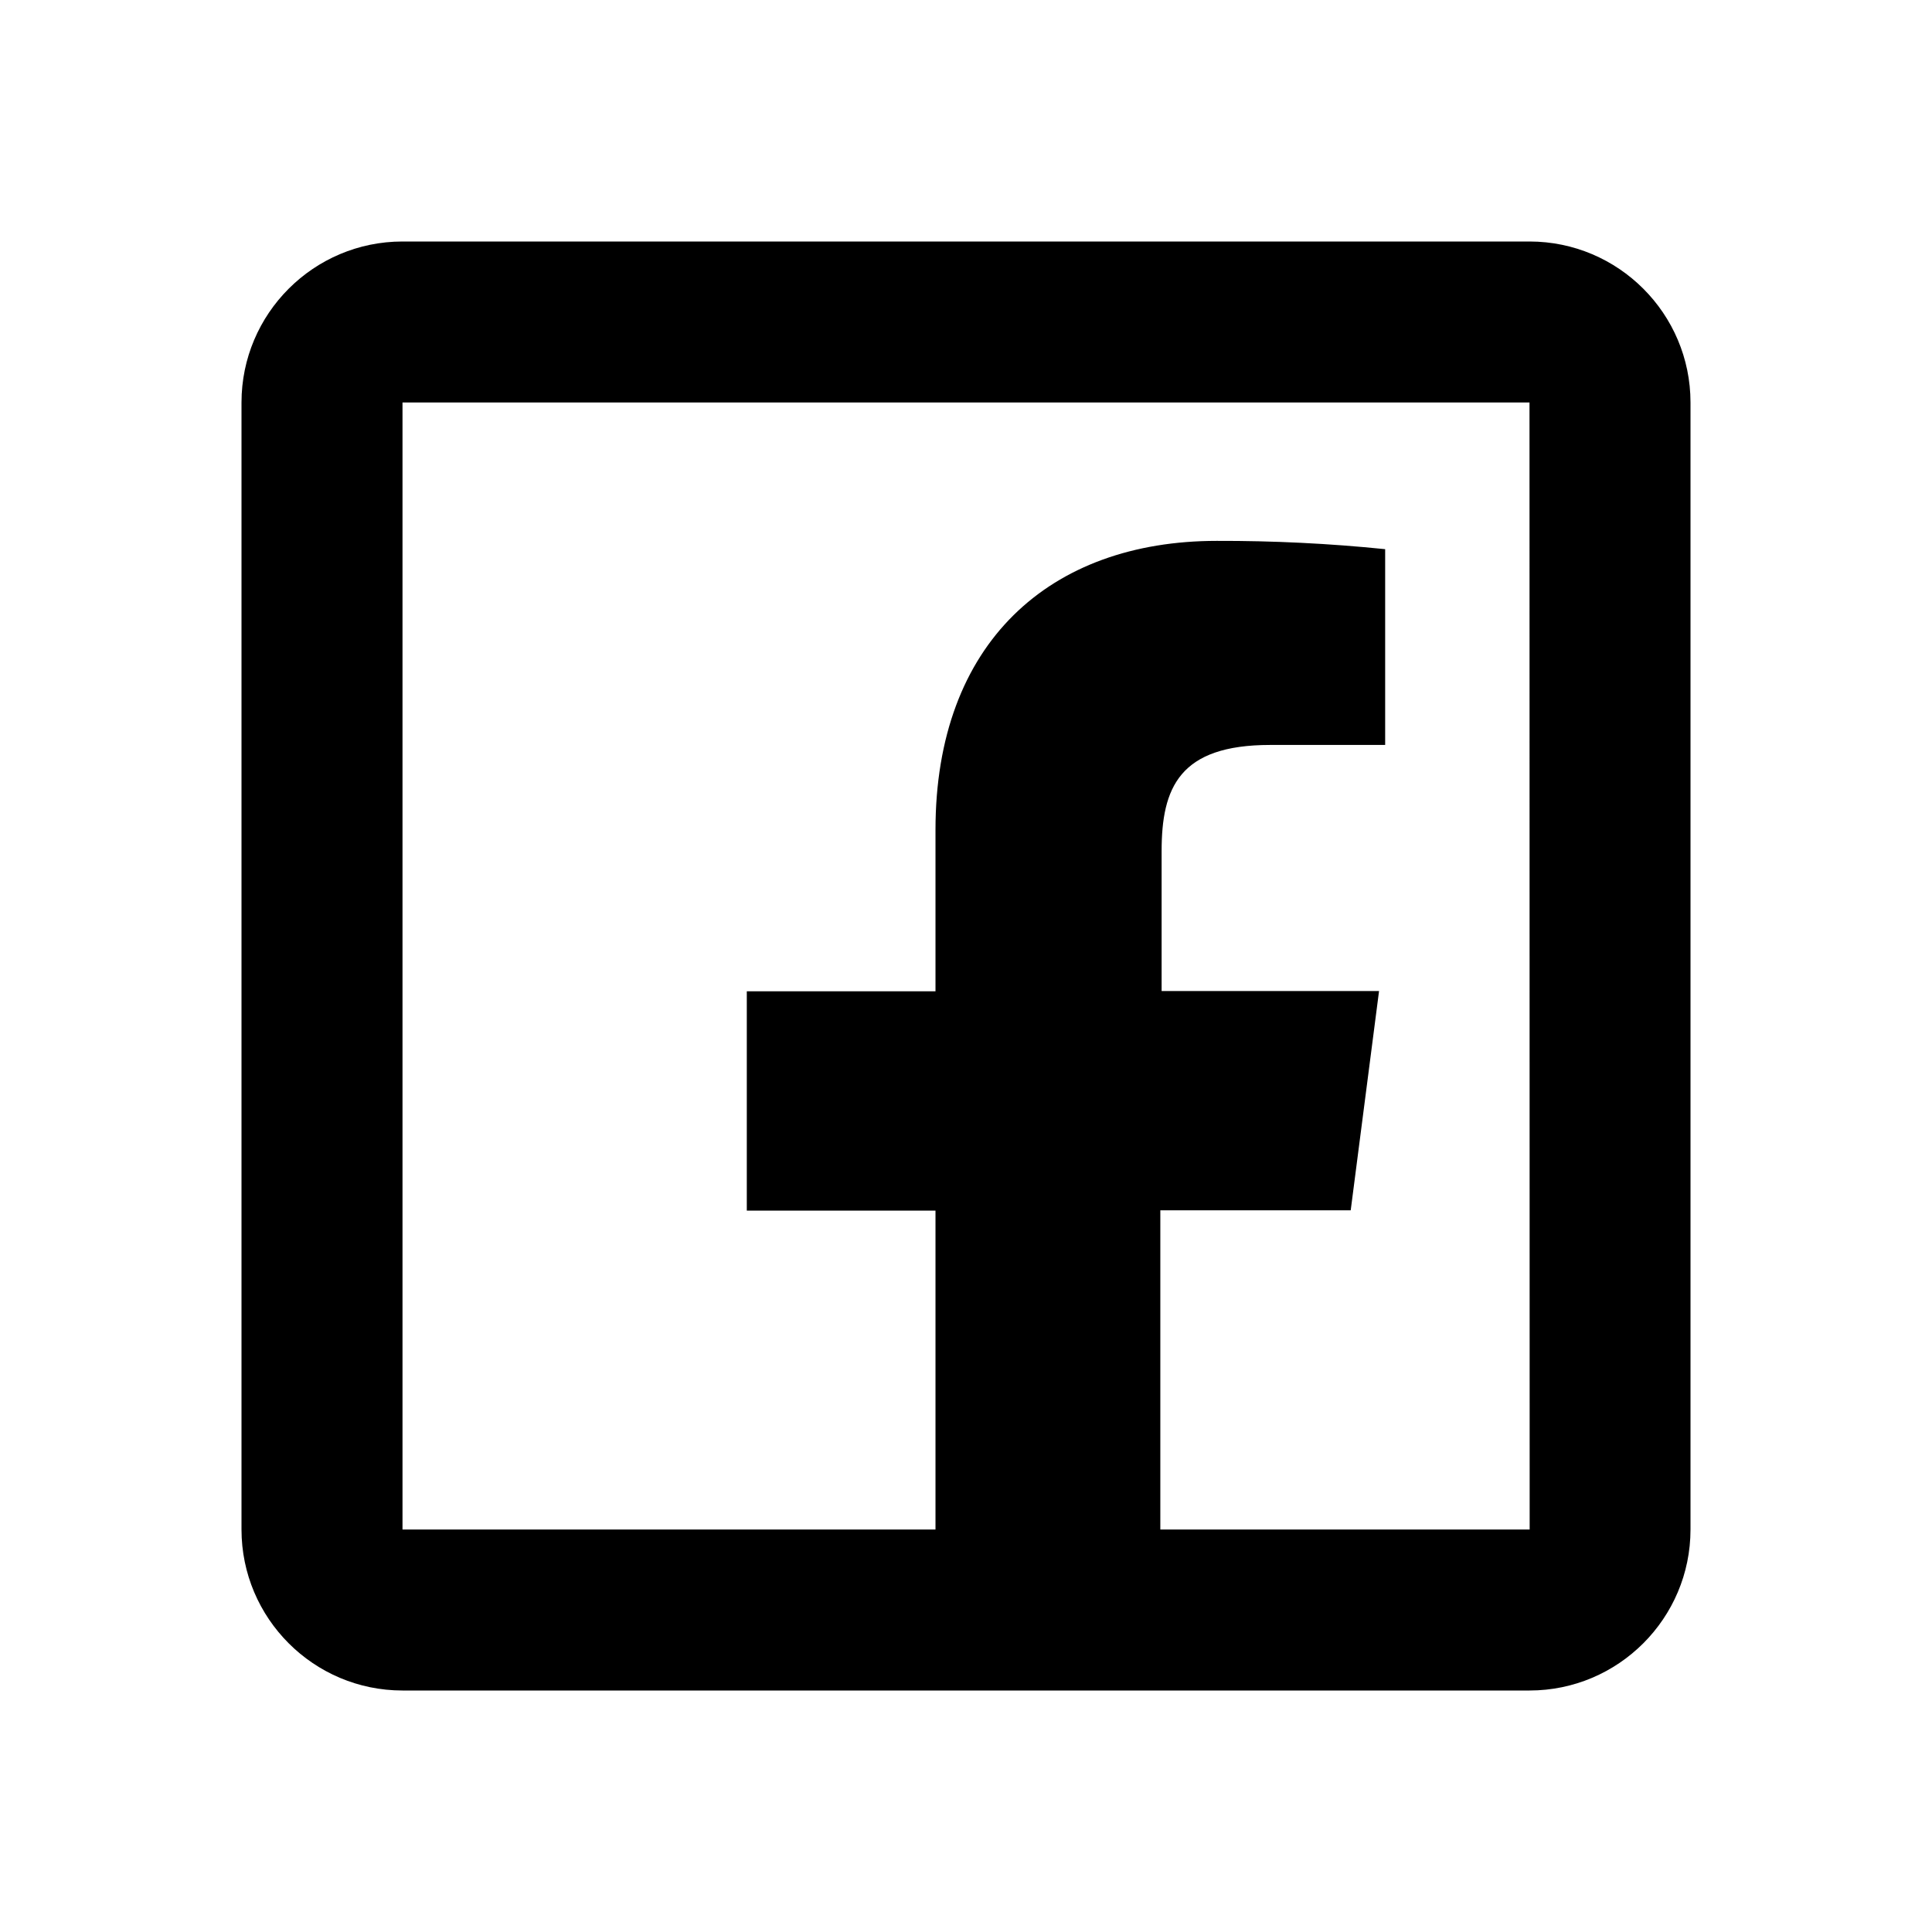
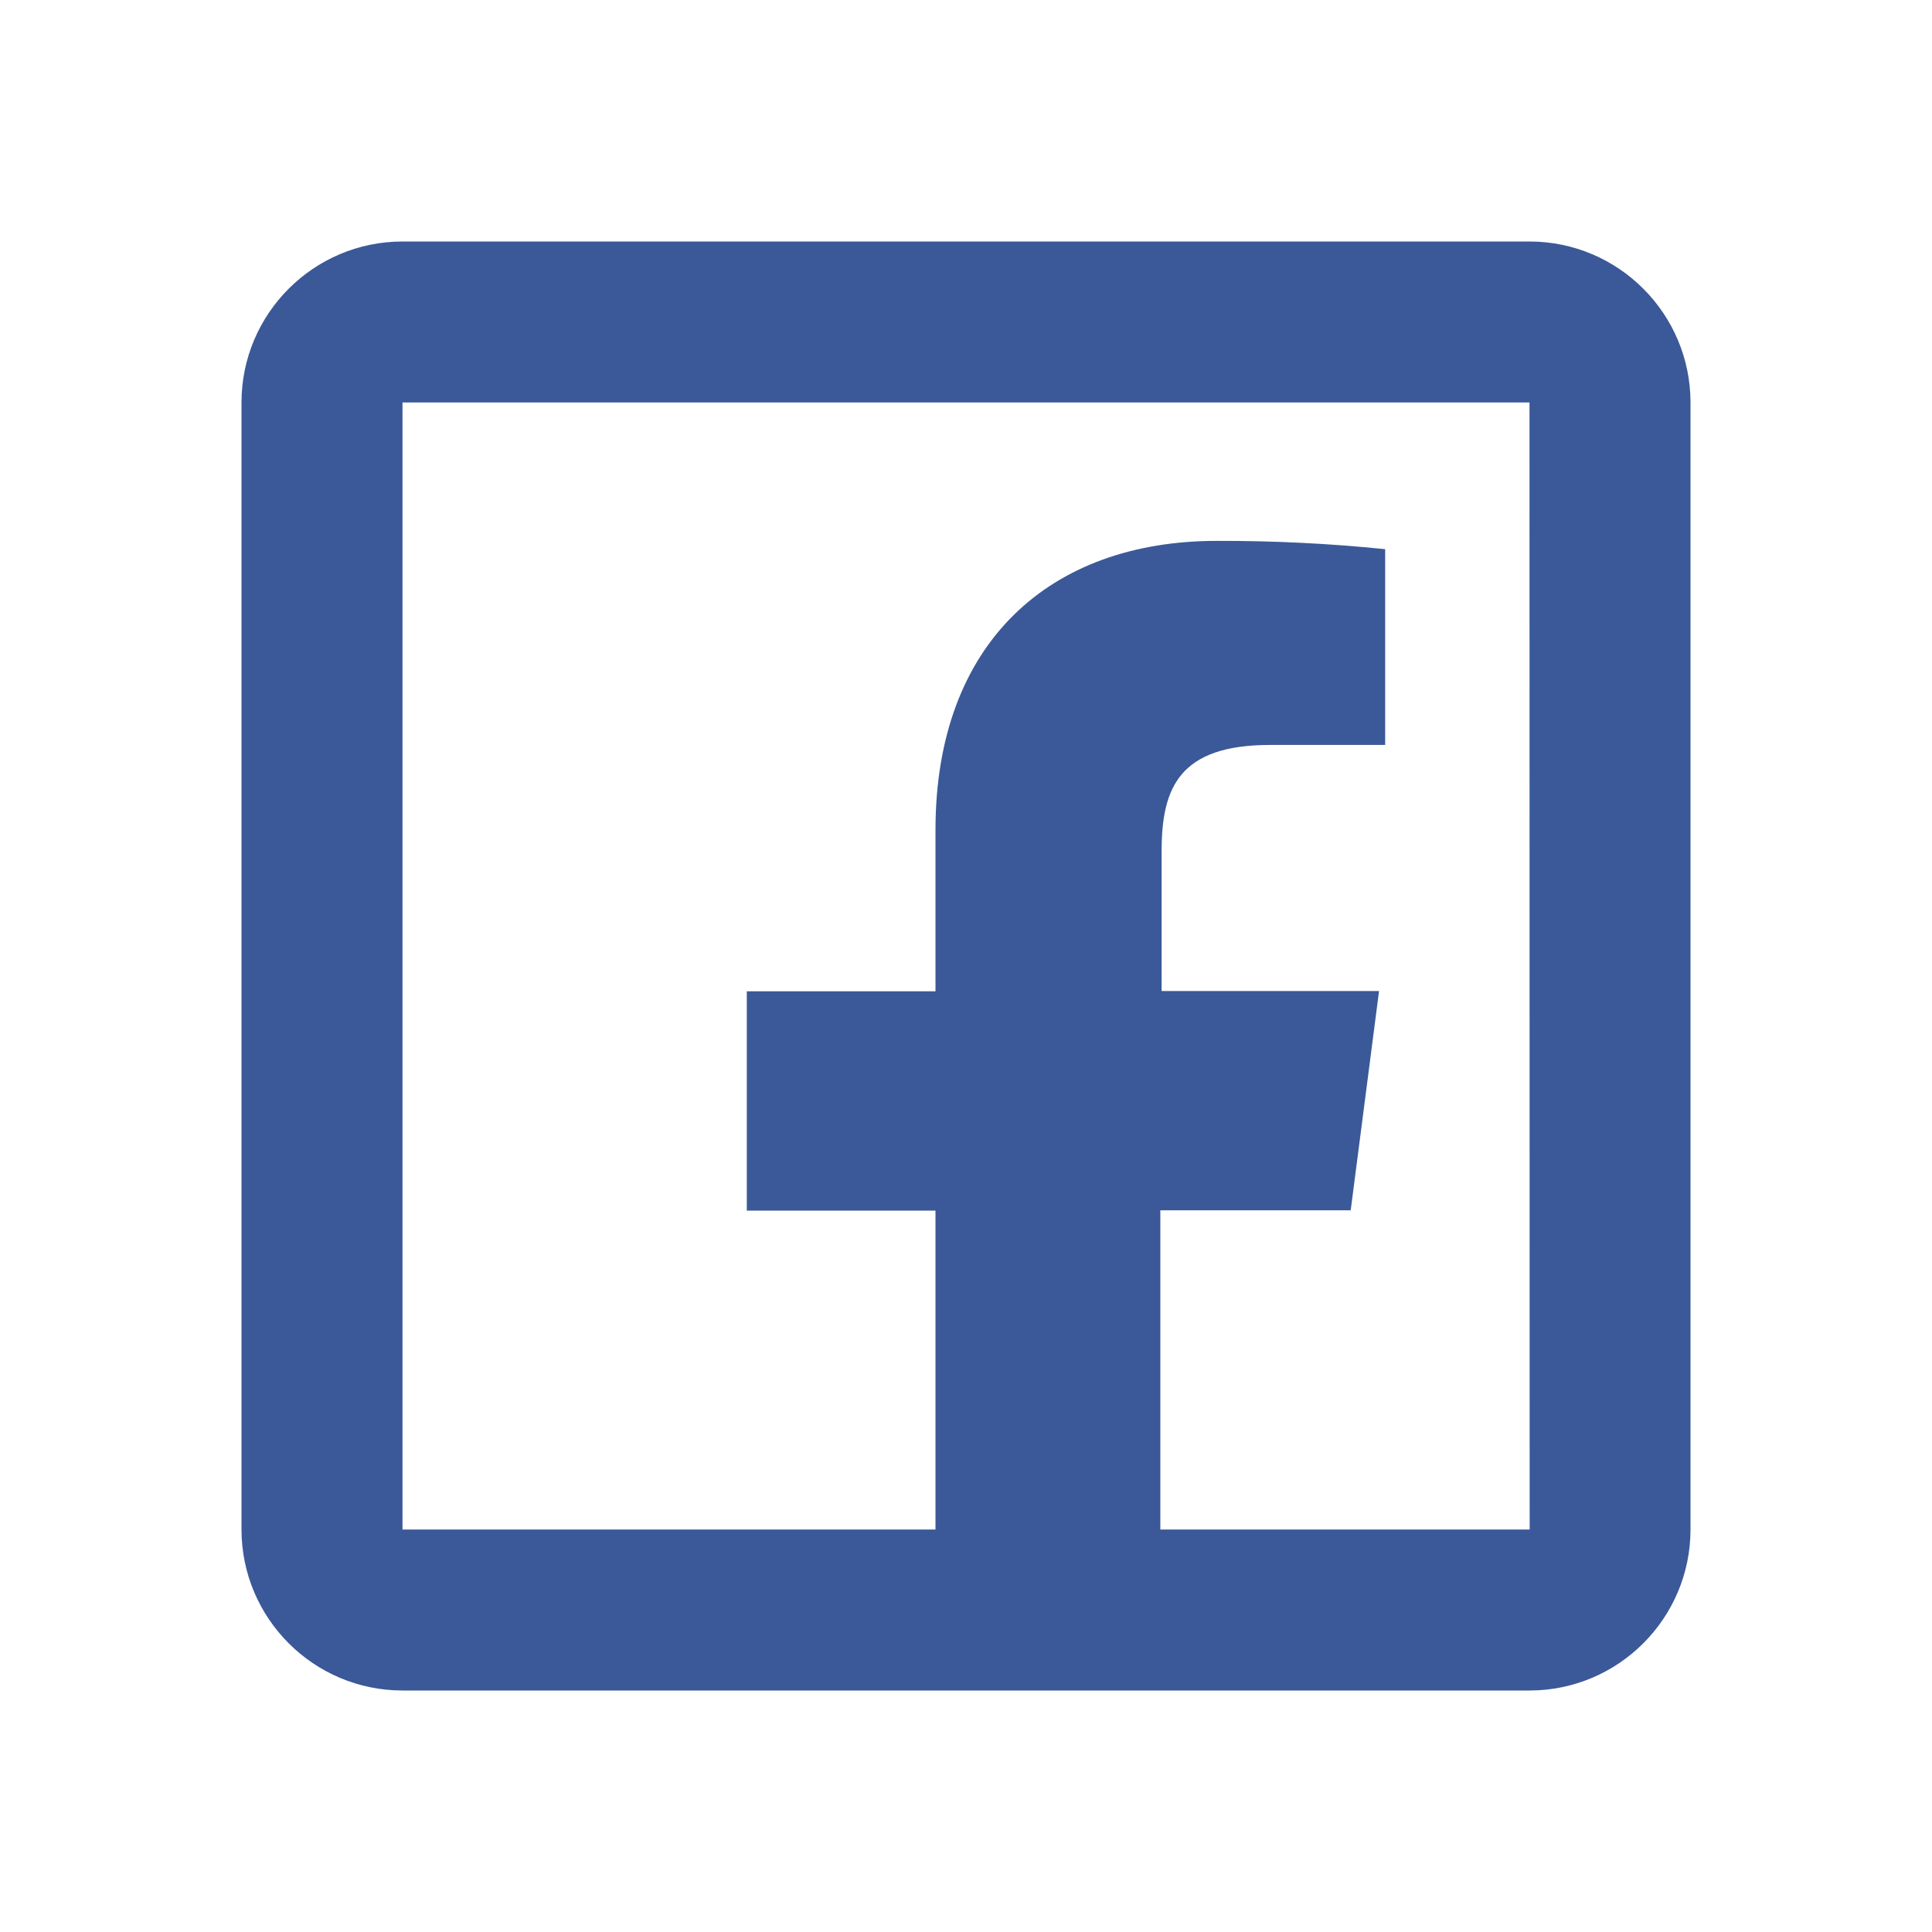
- <svg xmlns="http://www.w3.org/2000/svg" fill="#000000" viewBox="0 0 24 24" width="24px" height="24px">
+ <svg xmlns="http://www.w3.org/2000/svg" fill="#3b5998" viewBox="0 0 24 24" width="24px" height="24px">
  <path d="M 5 3 C 3.897 3 3 3.897 3 5 L 3 19 C 3 20.103 3.897 21 5 21 L 11.621 21 L 14.414 21 L 19 21 C 20.103 21 21 20.103 21 19 L 21 5 C 21 3.897 20.103 3 19 3 L 5 3 z M 5 5 L 19 5 L 19.002 19 L 14.414 19 L 14.414 15.035 L 16.779 15.035 L 17.131 12.311 L 14.43 12.311 L 14.43 10.574 C 14.43 9.786 14.649 9.254 15.779 9.254 L 17.207 9.254 L 17.207 6.822 C 16.512 6.751 15.814 6.717 15.115 6.719 C 13.041 6.719 11.621 7.985 11.621 10.309 L 11.621 12.314 L 9.277 12.314 L 9.277 15.039 L 11.621 15.039 L 11.621 19 L 5 19 L 5 5 z" />
</svg>
